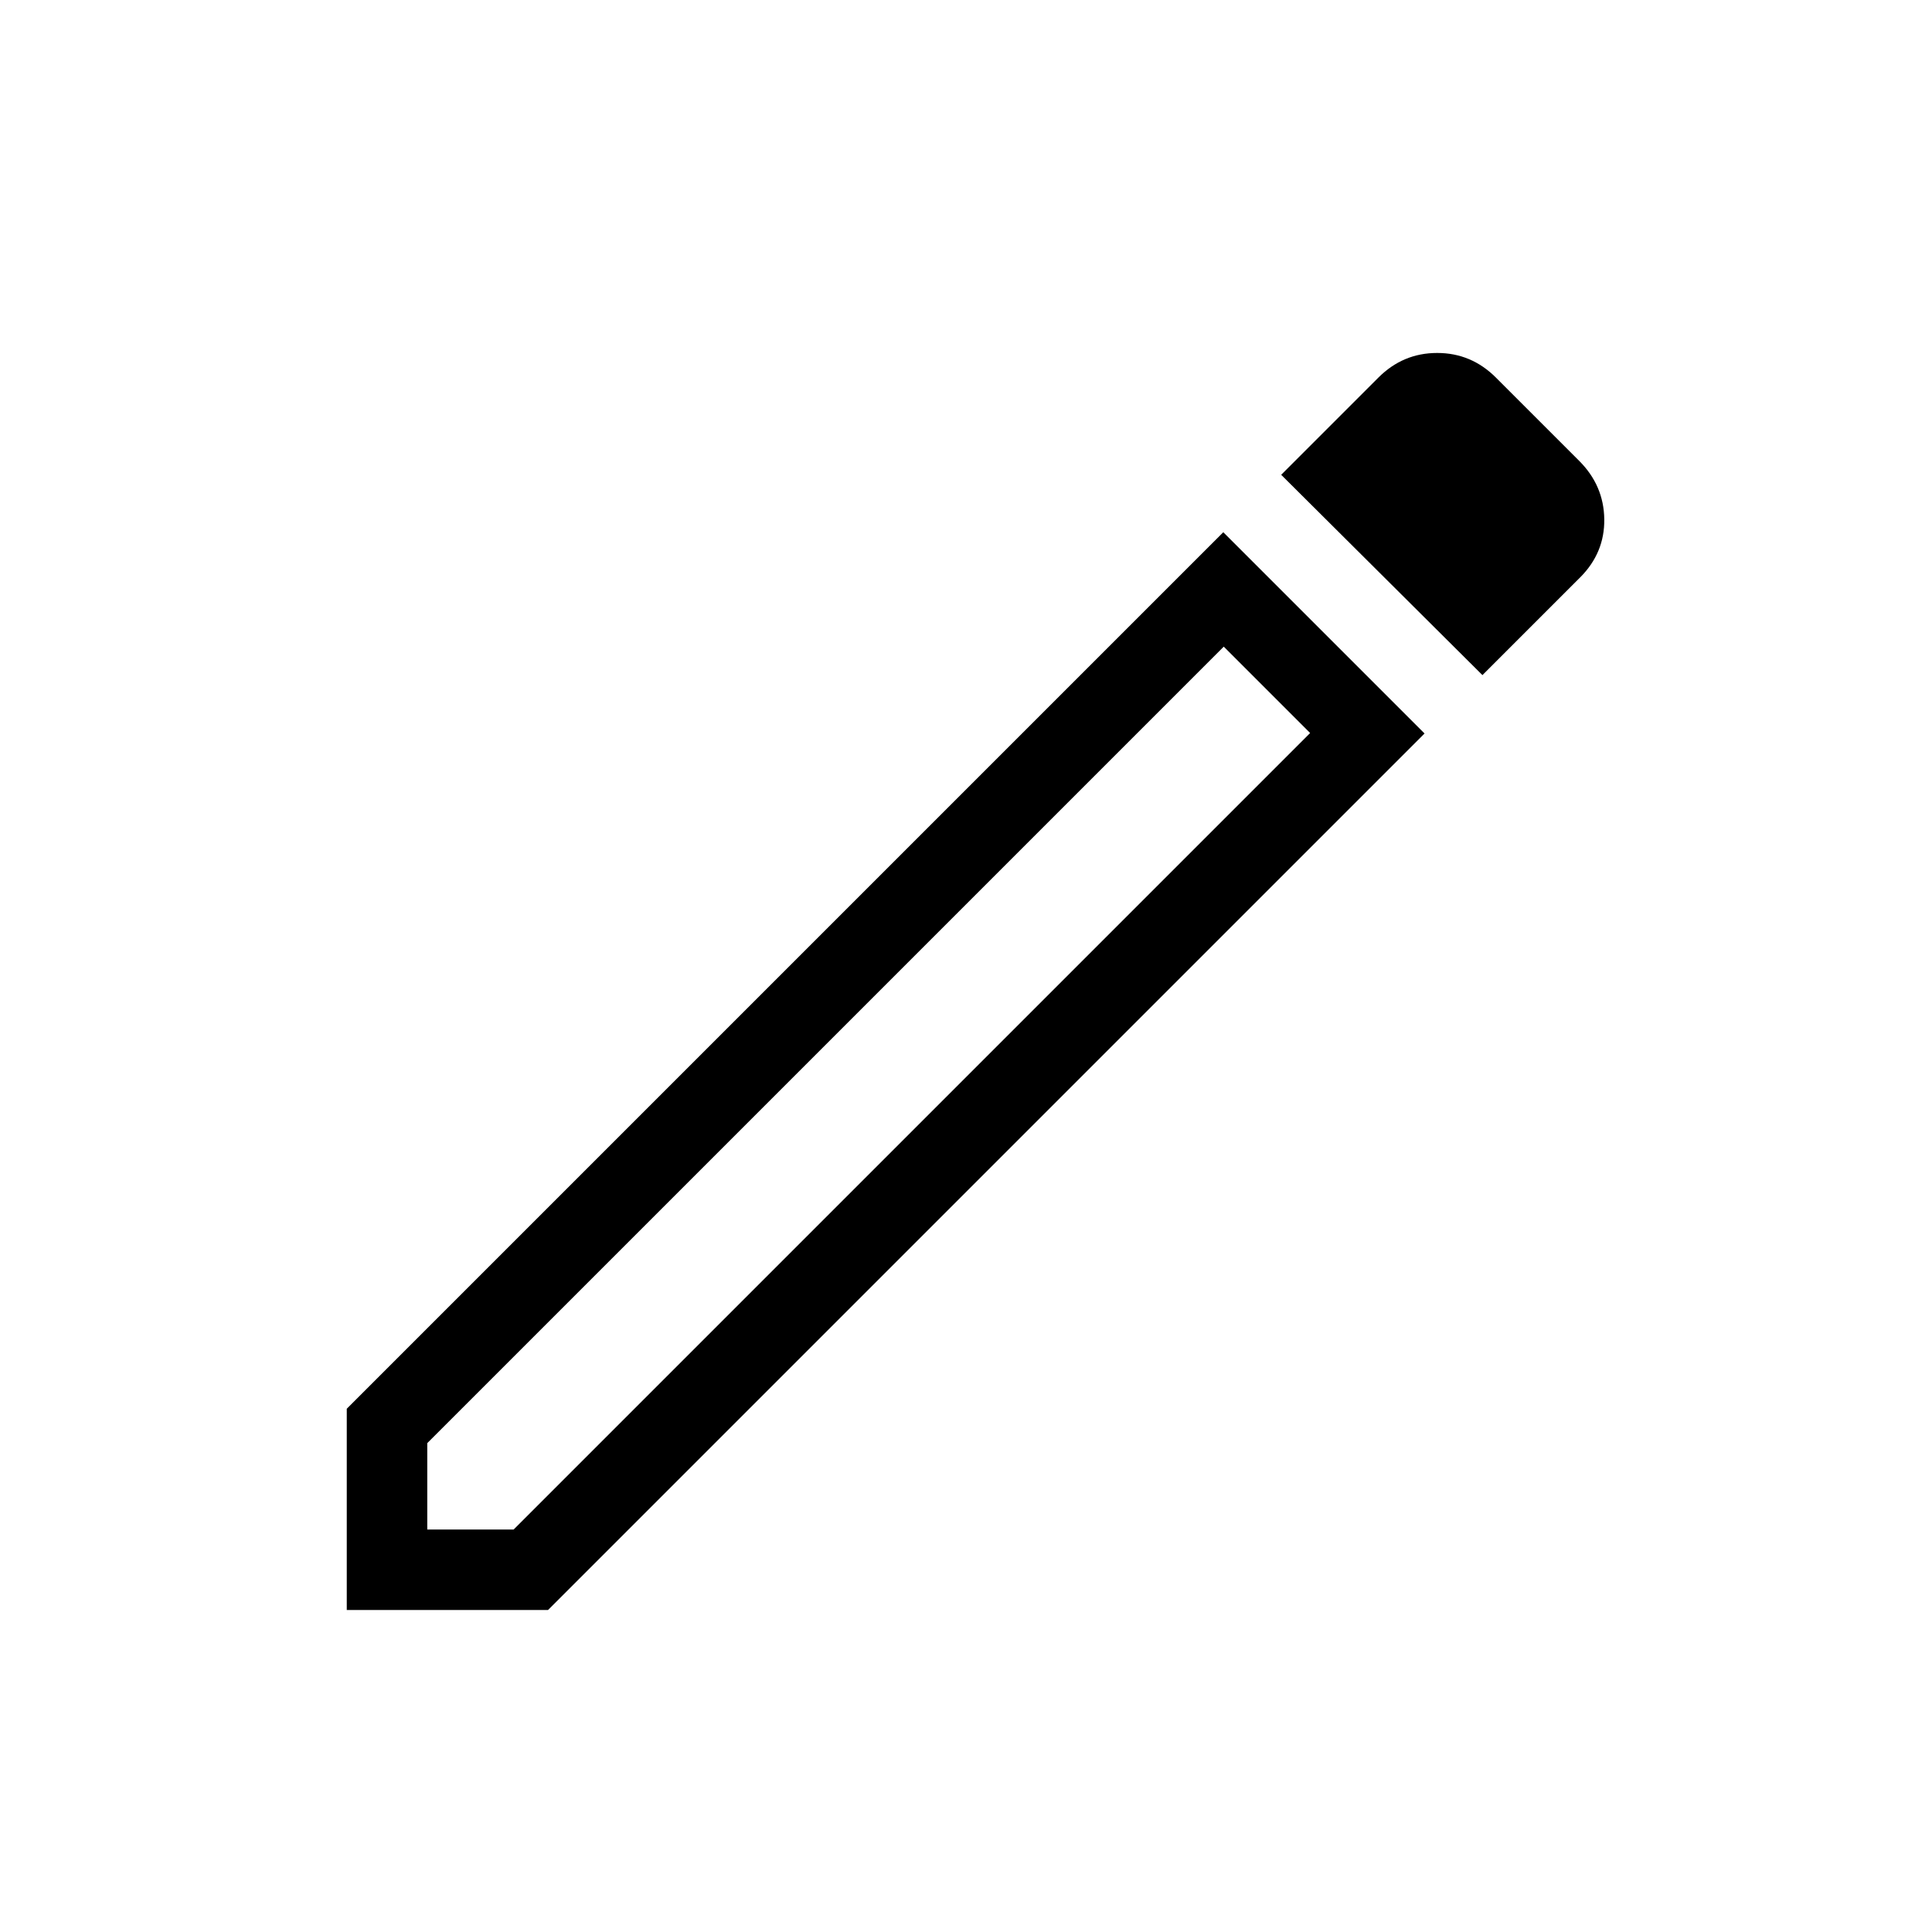
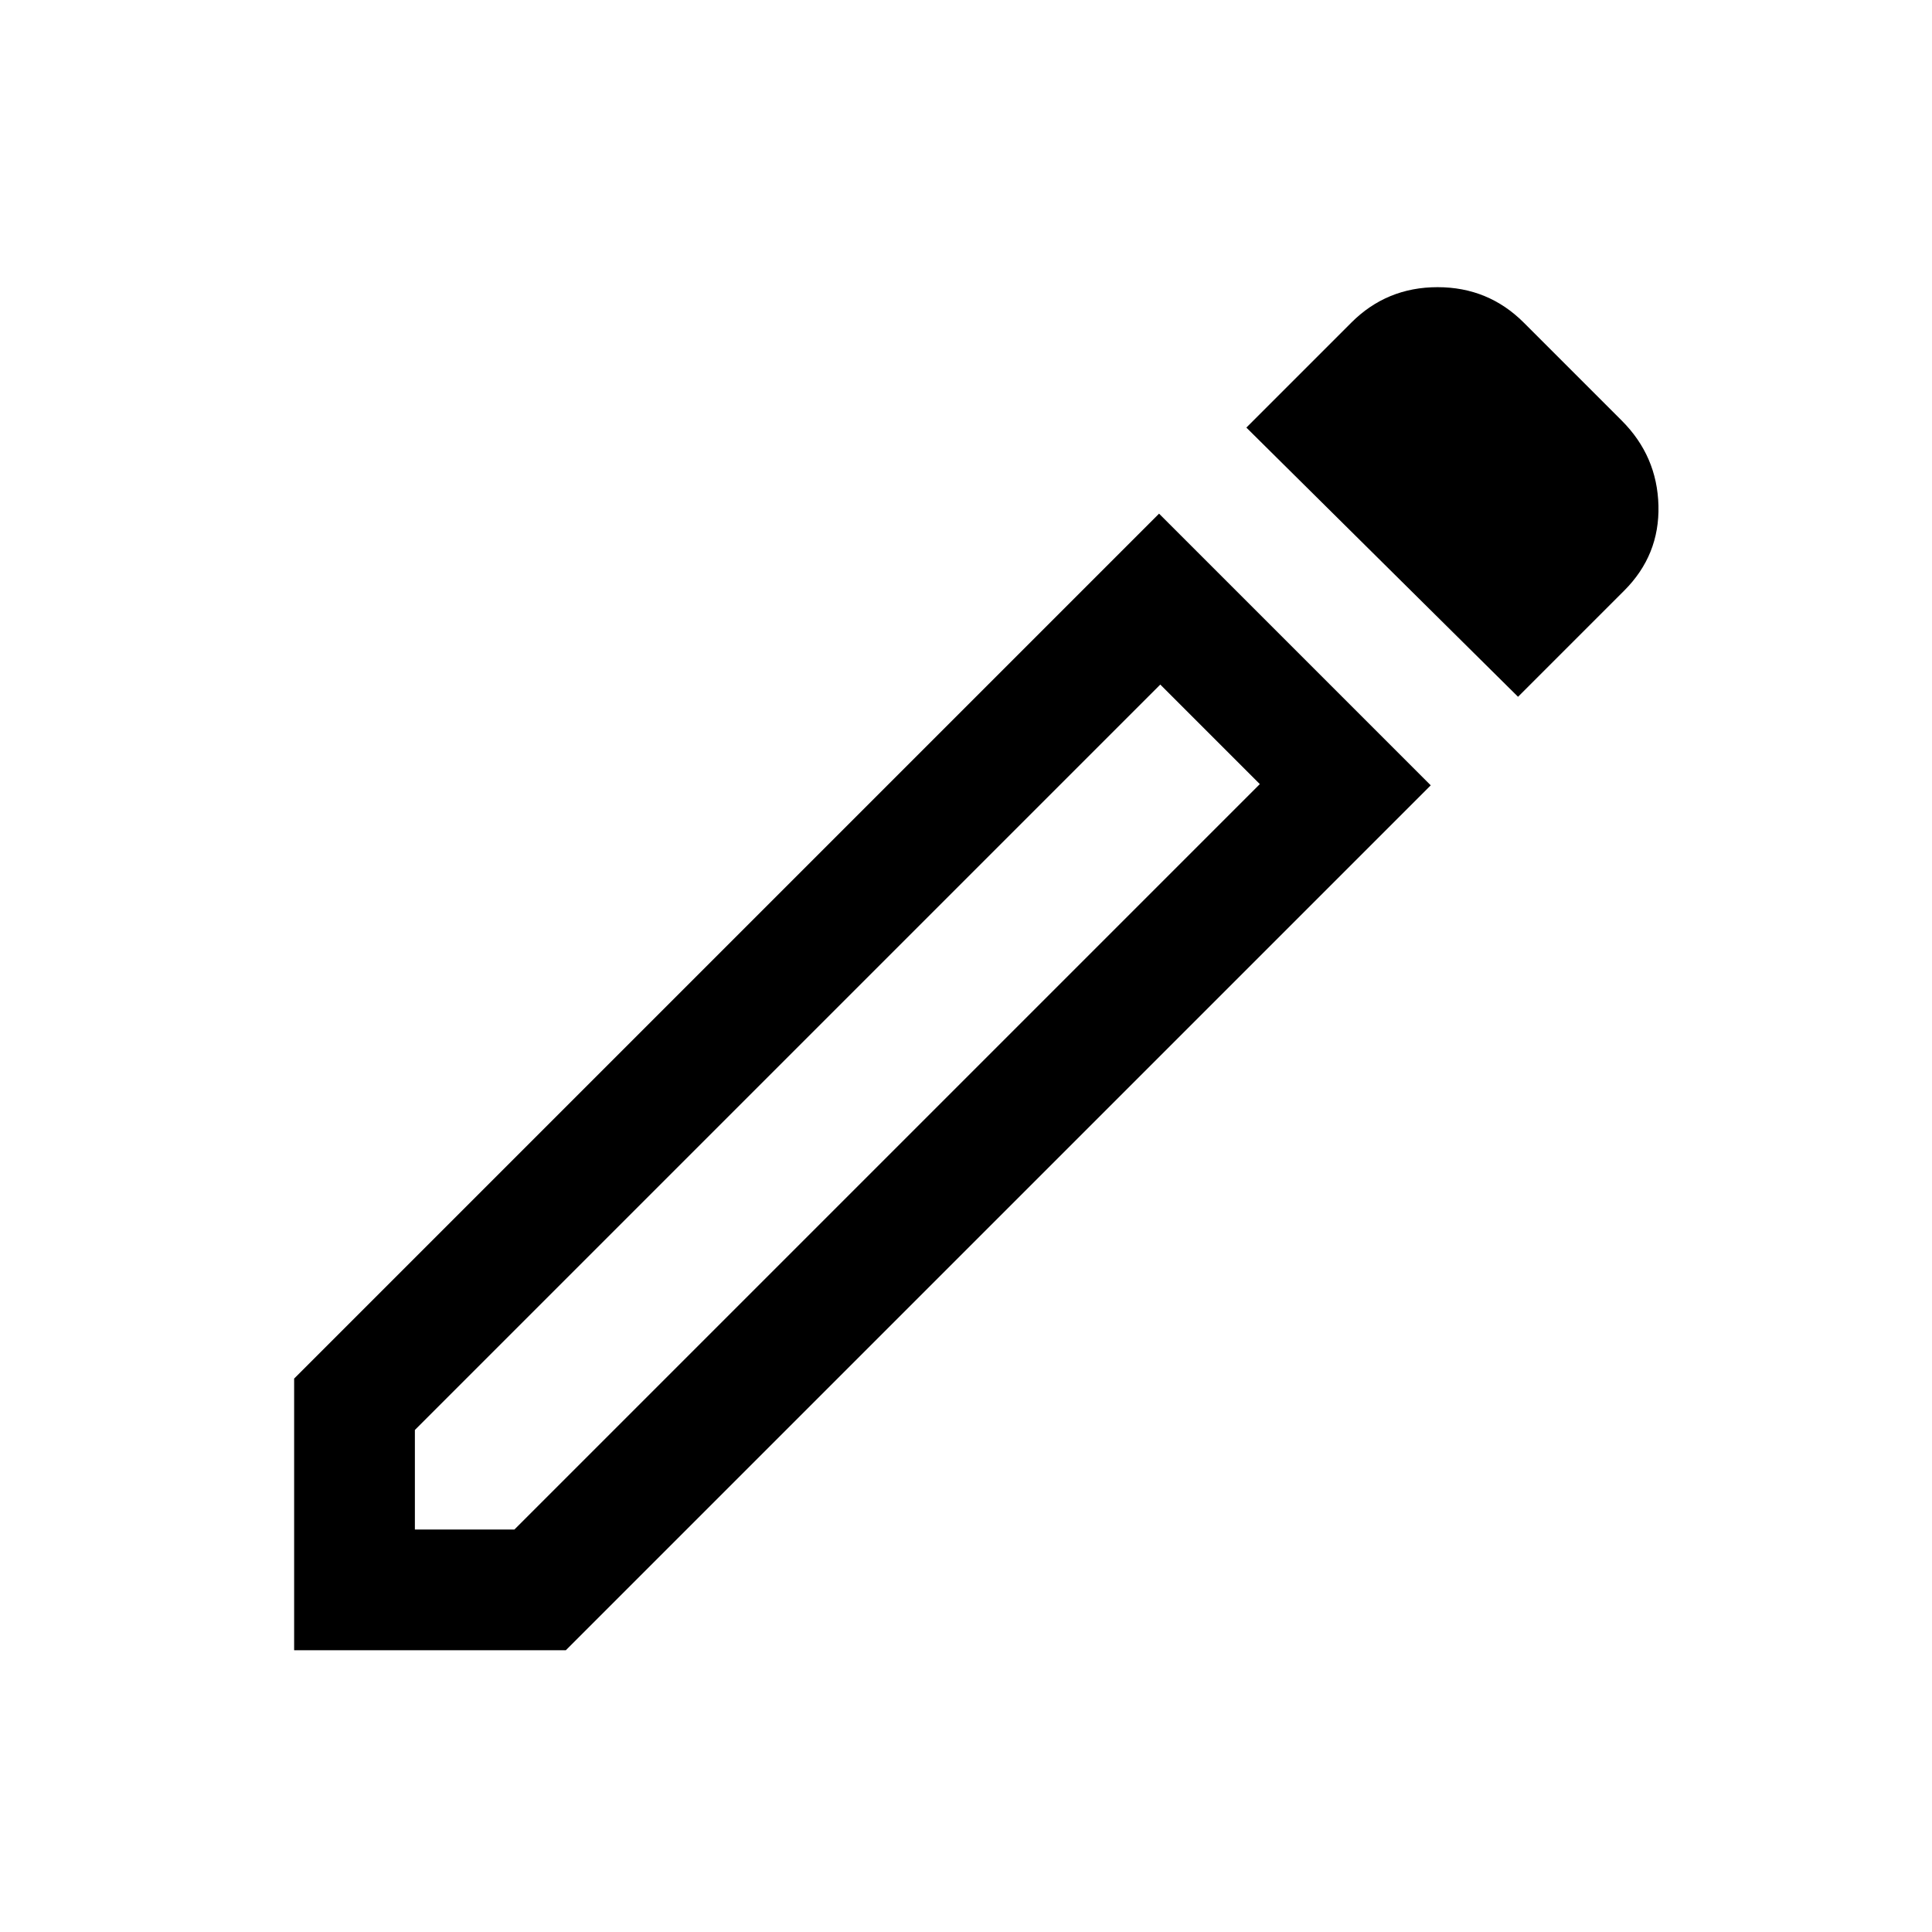
<svg xmlns="http://www.w3.org/2000/svg" height="24" viewBox="0 -960 960 960" width="24">
-   <path d="M212.308-200h42.923L651-595.769l-42.923-42.923-395.769 395.769V-200Zm524.308-424.538-100.001-99.539 48.308-48.308q12.231-12.231 29.192-12.231 16.962 0 29.193 12.231L784.693-731q12.23 12.231 12.461 28.961.231 16.731-12 28.962l-48.538 48.539Zm-28.77 29L272.308-160H172.307v-100l435.539-435.539 100 100.001Zm-78.692-22.077-21.077-21.077L651-595.769l-21.846-21.846Z" />
+   <path d="M206.154-200h49.461l370.387-370.386-49.461-49.462-370.387 370.387V-200Zm548.152-413.77L619.309-747.537l52.154-52.153q17.615-17.615 42.845-17.615t42.845 17.615l48.692 48.691q17.615 17.615 18.23 42.23.615 24.615-17 42.23l-52.769 52.769Zm-43.383 43.999-429.77 429.77H146.156v-134.998l429.769-429.77 134.998 134.998Zm-109.844-25.538-24.538-24.539 49.461 49.462-24.923-24.923Z" />
</svg>
